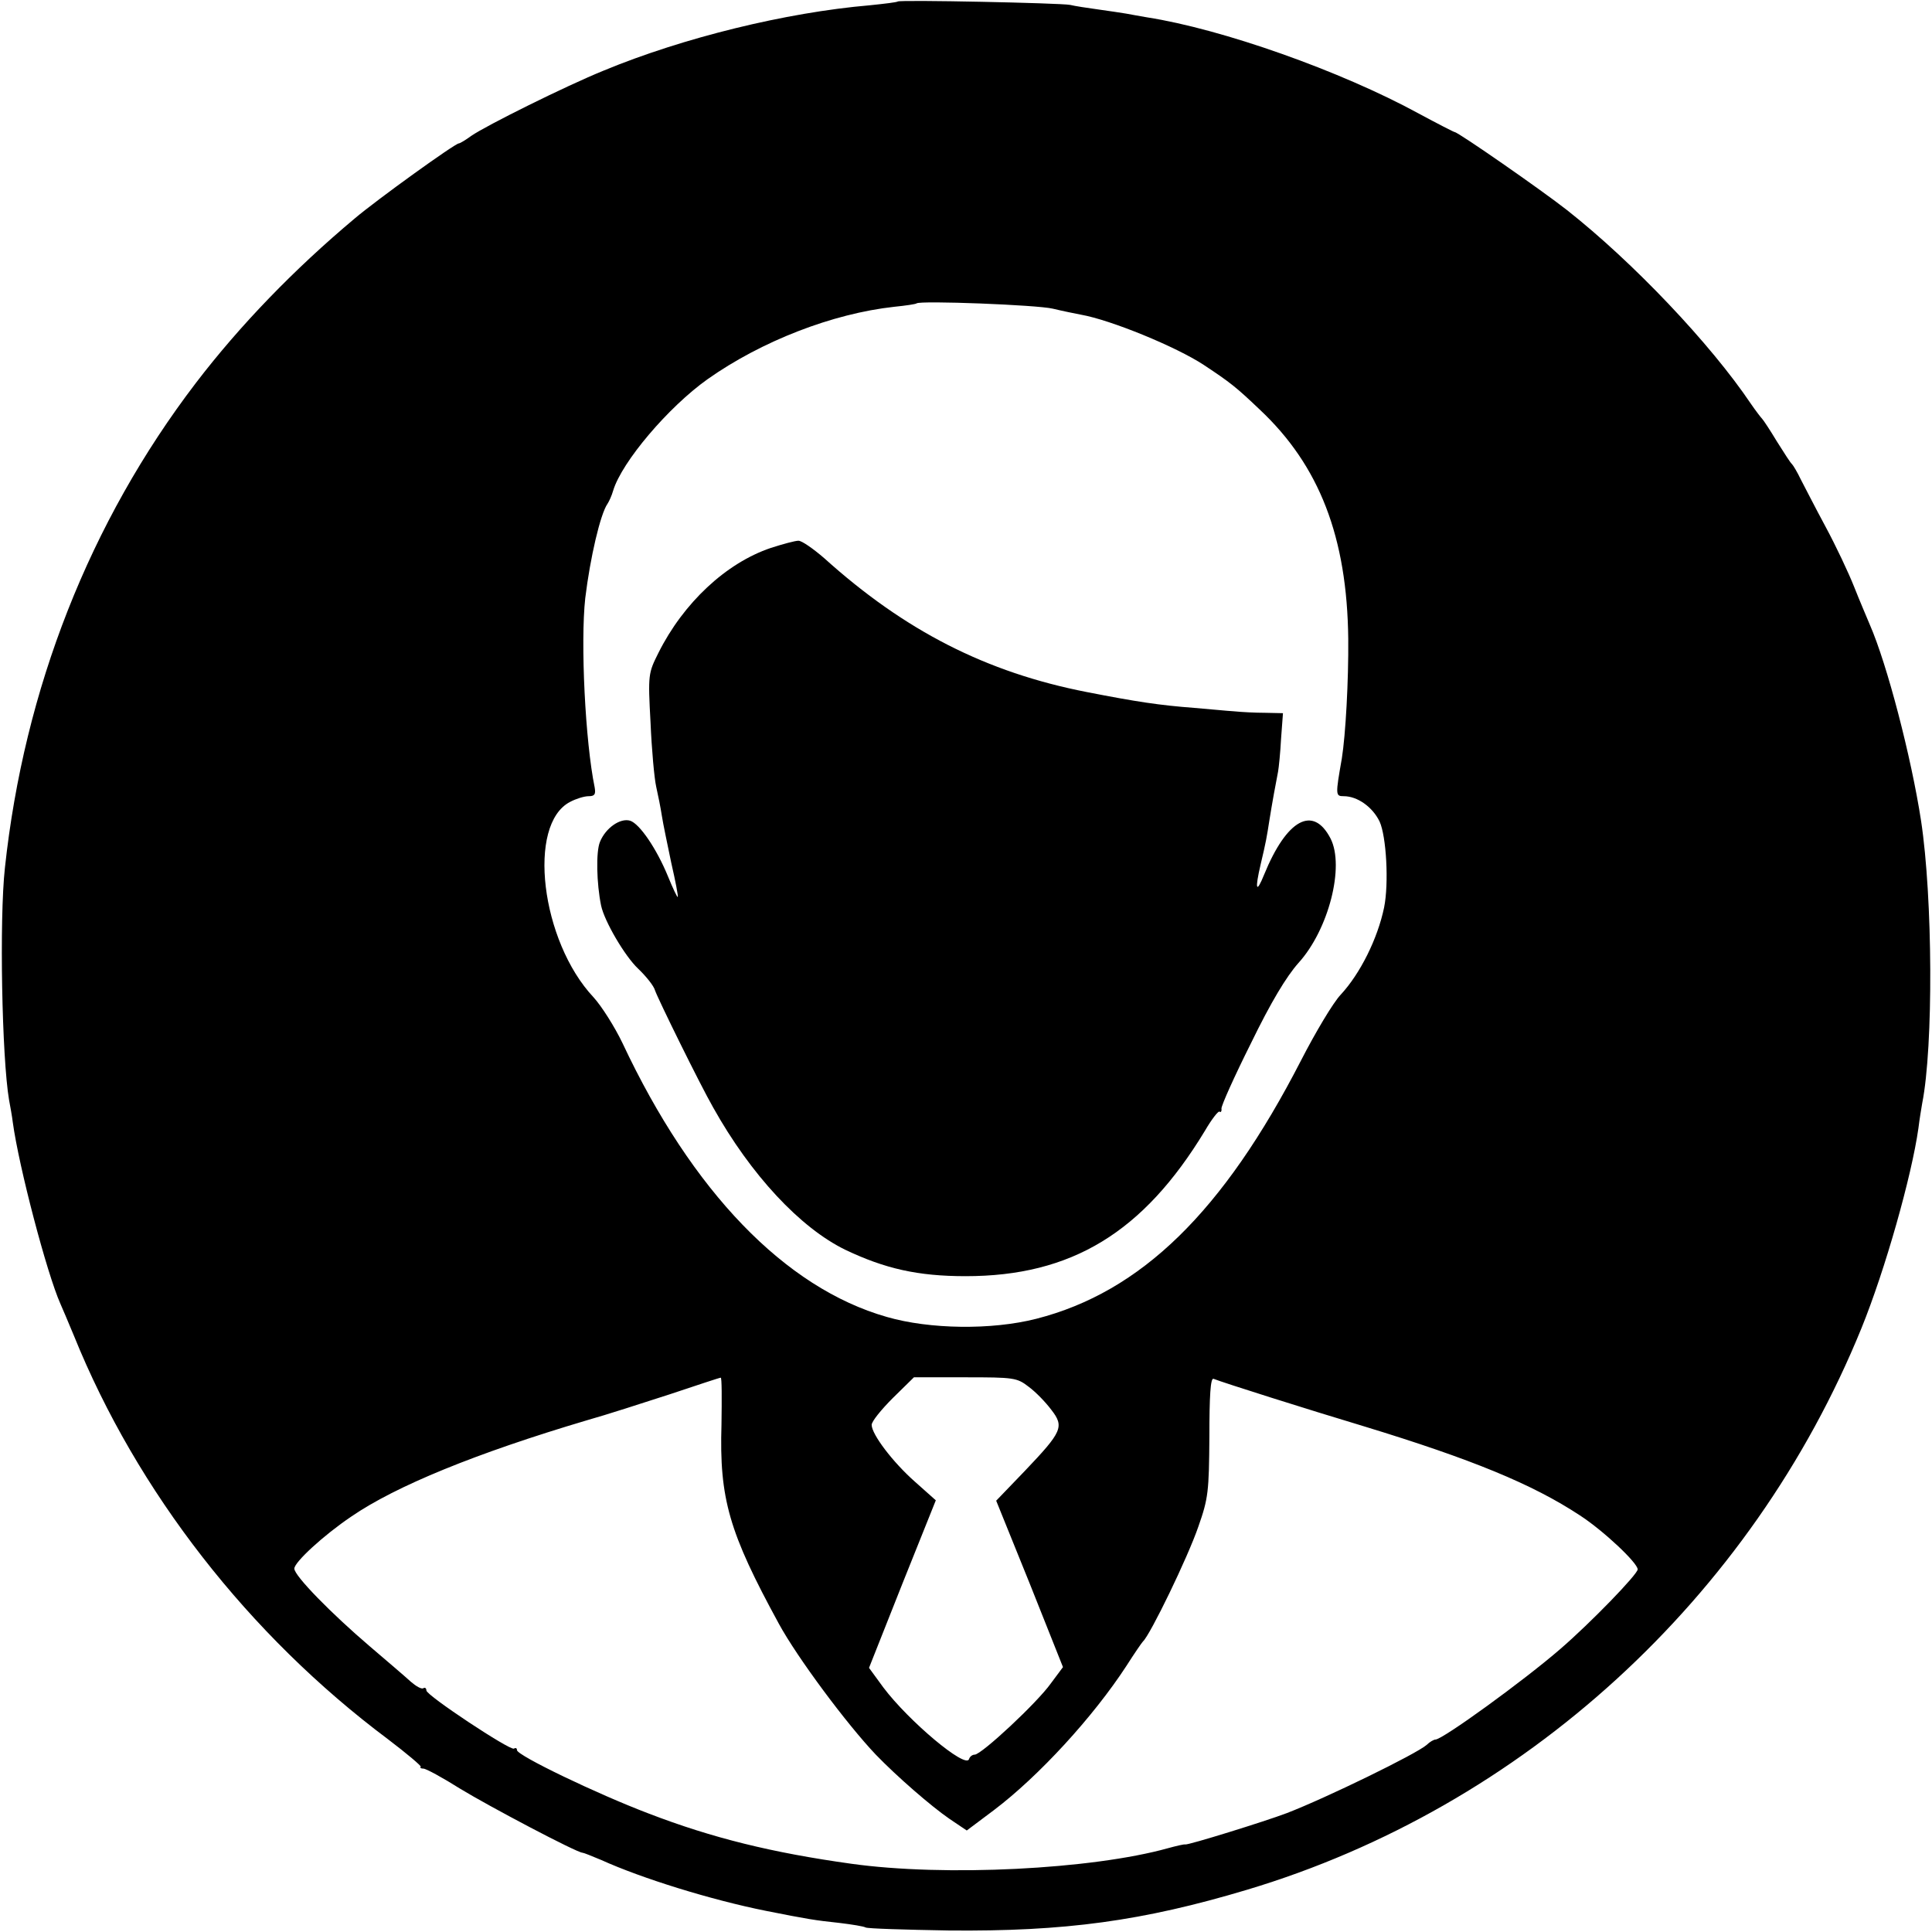
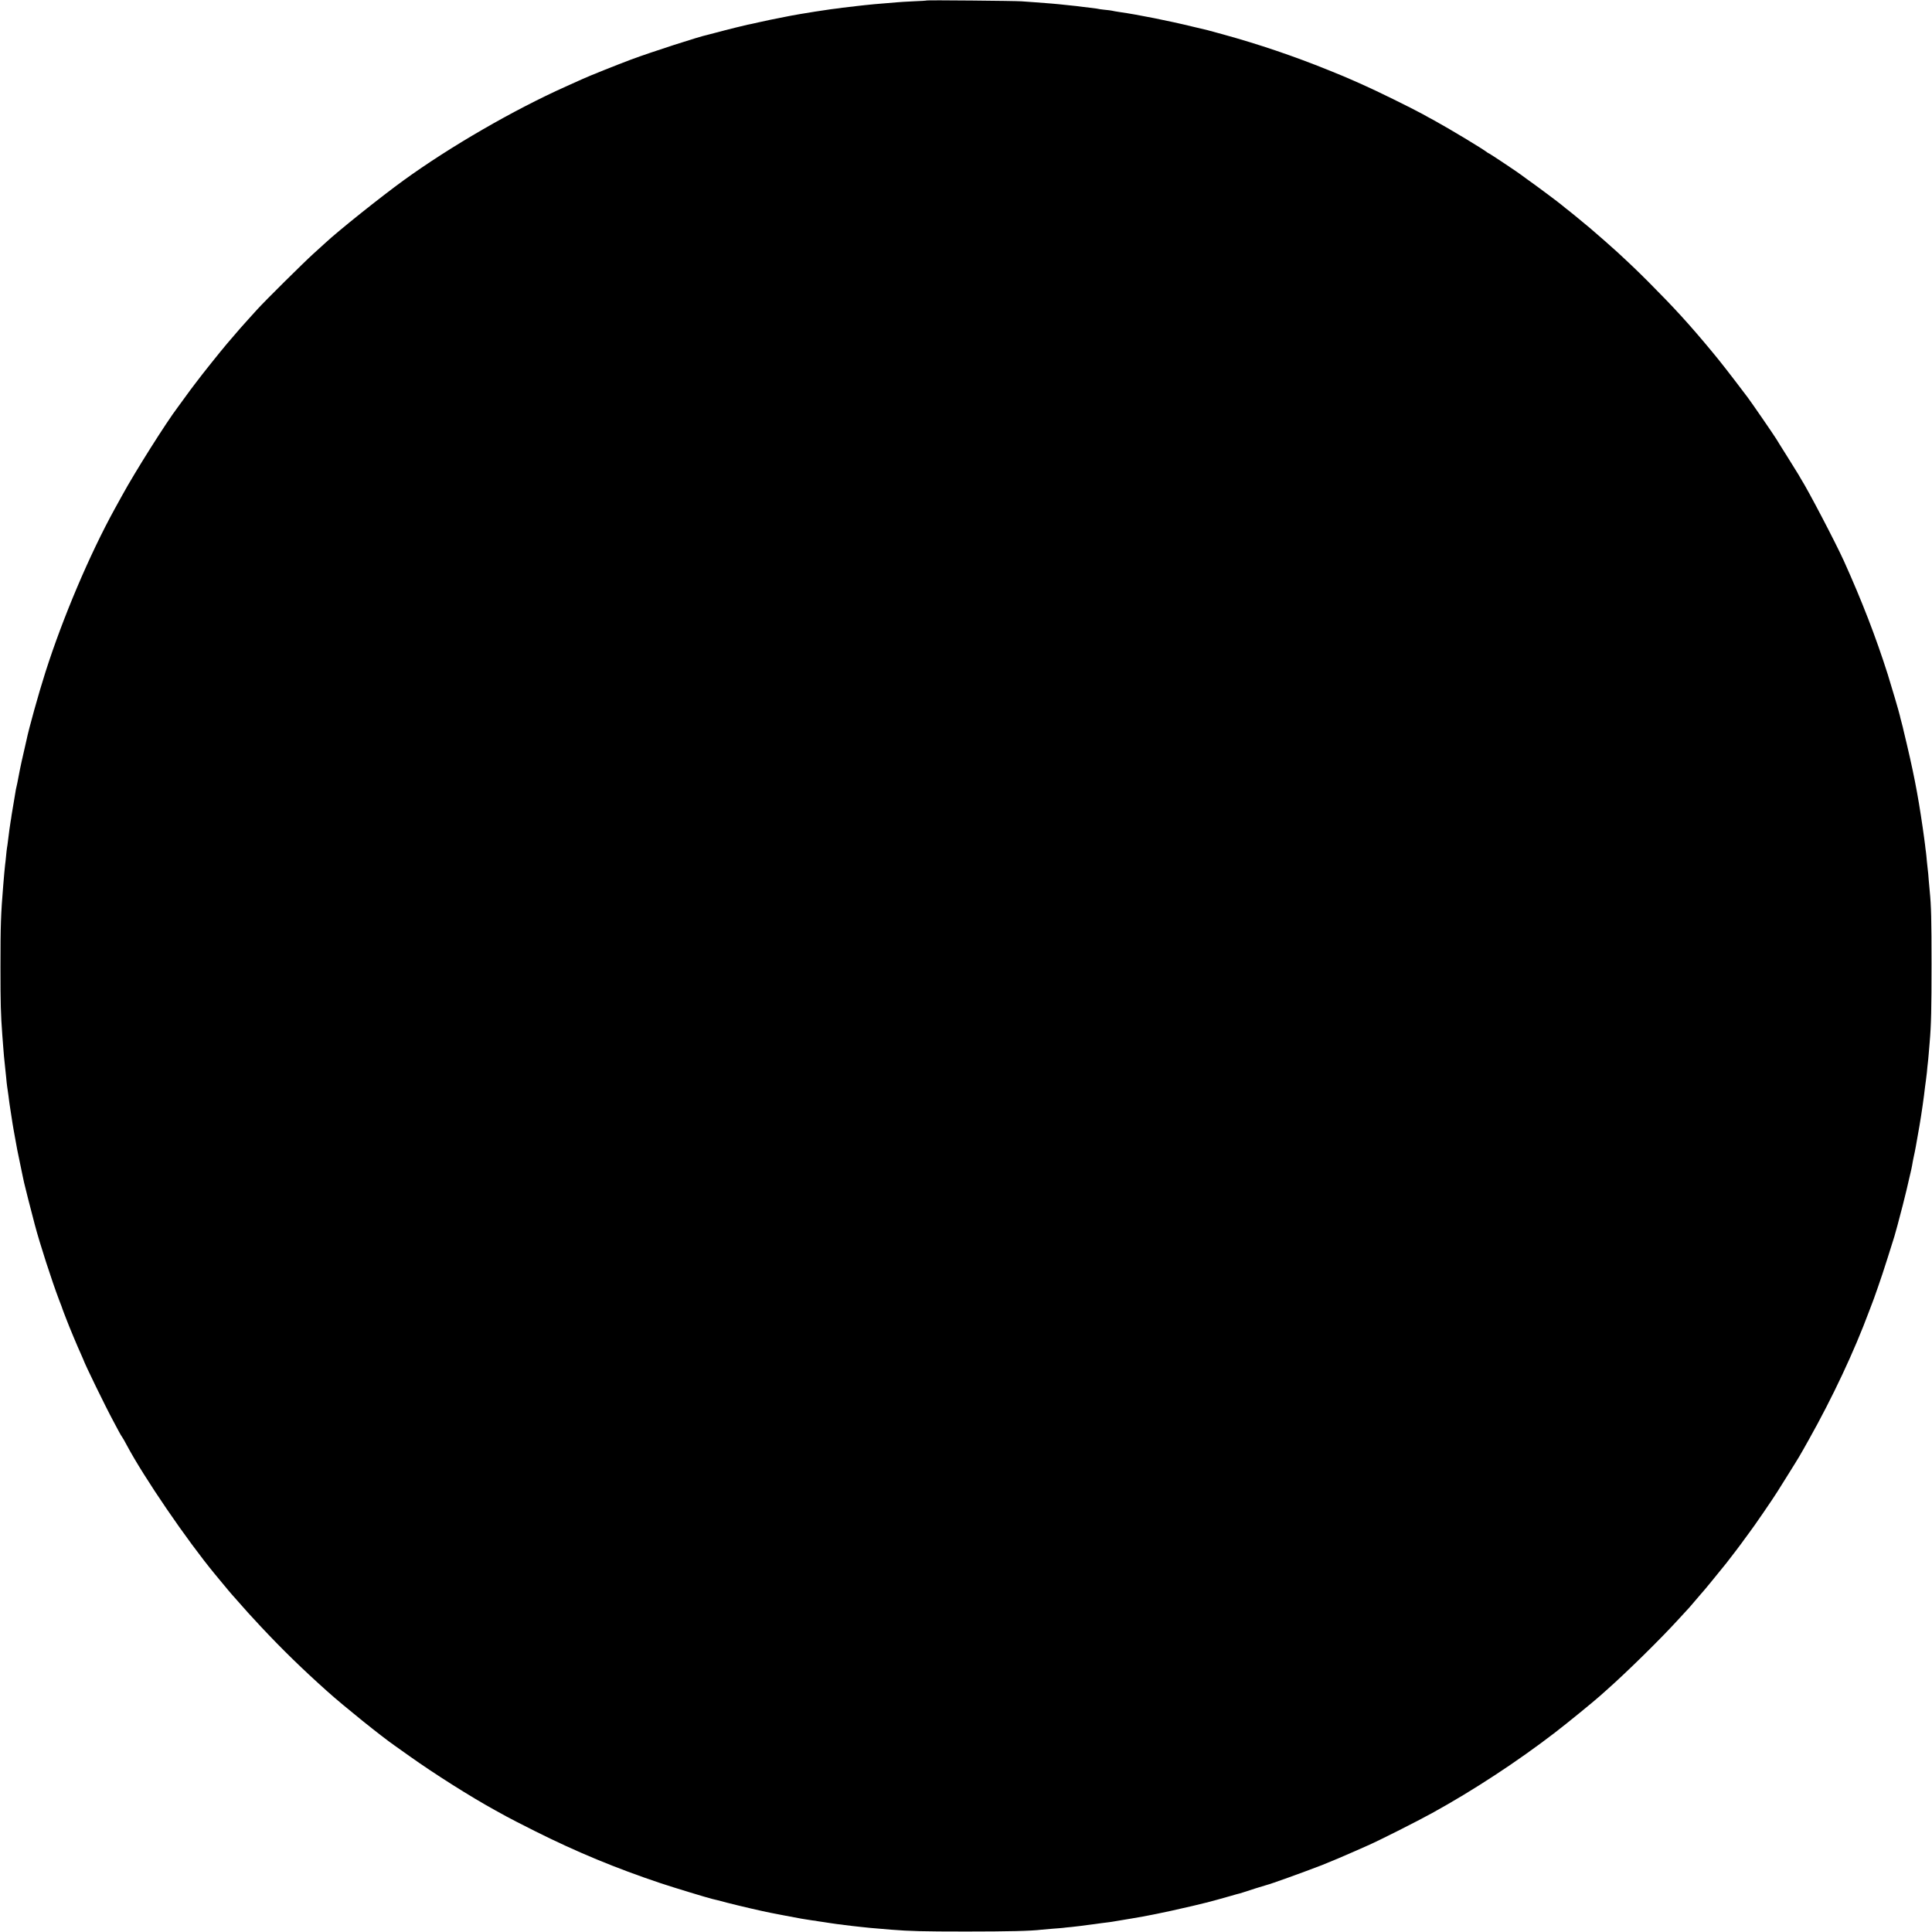
- <svg xmlns="http://www.w3.org/2000/svg" version="1.0" width="512pt" height="512pt" viewBox="0 0 512 512" preserveAspectRatio="xMidYMid meet">
-   <g transform="translate(0,512) scale(0.1,-0.1)" fill="#000000" stroke="none">
-     <path d="M2379 5116 c-2 -2 -35 -6 -74 -10 -222 -19 -495 -86 -705 -173 -101 -41 -312 -146 -351 -173 -15 -11 -30 -20 -33 -20 -10 0 -217 -149 -276 -199 -161 -135 -304 -283 -421 -436 -281 -368 -455 -810 -506 -1285 -15 -136 -8 -503 11 -615 3 -16 8 -43 10 -60 16 -117 90 -399 126 -480 5 -11 21 -49 36 -85 167 -413 463 -793 832 -1069 50 -38 89 -71 87 -73 -3 -3 1 -5 7 -5 7 0 51 -24 97 -53 77 -47 310 -170 325 -170 3 0 25 -9 49 -19 108 -49 292 -106 437 -135 111 -22 129 -25 195 -32 33 -4 64 -9 69 -12 5 -3 104 -6 220 -8 308 -3 514 25 791 108 731 219 1337 773 1628 1488 63 155 133 403 151 530 3 25 8 54 10 66 30 151 28 545 -3 749 -26 169 -90 415 -136 520 -7 17 -26 61 -41 99 -15 38 -49 110 -76 160 -27 50 -56 107 -66 126 -9 19 -20 37 -23 40 -4 3 -21 30 -40 60 -18 30 -36 57 -39 60 -3 3 -17 21 -30 40 -107 159 -312 375 -487 513 -66 52 -289 207 -298 207 -2 0 -45 22 -95 49 -207 113 -521 224 -720 255 -19 3 -44 8 -56 10 -12 2 -45 7 -74 11 -29 4 -62 9 -74 12 -24 5 -452 14 -457 9z m411 -814 c25 -6 59 -13 75 -16 79 -14 252 -85 325 -133 71 -47 86 -59 148 -118 159 -149 232 -339 235 -608 1 -111 -7 -254 -17 -317 -17 -97 -17 -100 5 -100 36 0 76 -28 95 -67 18 -39 25 -164 12 -228 -17 -82 -63 -175 -115 -231 -20 -21 -67 -100 -105 -174 -206 -401 -424 -614 -702 -685 -118 -30 -282 -28 -396 5 -270 77 -516 333 -700 725 -21 44 -56 99 -77 122 -140 149 -177 459 -62 518 15 8 37 15 49 15 16 0 19 5 16 23 -25 121 -38 384 -25 502 13 107 40 223 59 250 4 6 11 21 15 35 23 76 146 221 250 295 143 101 331 174 495 192 30 3 57 7 59 9 9 8 320 -4 361 -14z m-878 -2957 c-6 -197 20 -286 152 -528 49 -90 180 -266 257 -347 57 -59 147 -137 195 -170 l46 -31 72 54 c119 90 263 247 351 382 21 33 41 62 44 65 19 17 119 223 147 305 26 74 28 92 29 238 0 109 3 156 11 153 28 -11 246 -80 399 -126 285 -87 446 -153 572 -236 63 -41 153 -126 153 -143 0 -13 -125 -142 -205 -211 -97 -84 -312 -240 -331 -240 -4 0 -15 -6 -23 -14 -27 -24 -267 -141 -371 -181 -58 -22 -261 -85 -269 -83 -3 1 -24 -4 -46 -10 -201 -56 -591 -76 -840 -41 -208 29 -367 68 -536 133 -137 52 -349 154 -349 168 0 5 -3 7 -8 4 -10 -6 -232 141 -232 154 0 6 -4 9 -8 6 -5 -3 -19 5 -33 17 -13 12 -62 54 -109 94 -102 87 -200 187 -200 206 0 17 77 88 151 138 118 81 331 168 624 255 50 14 149 46 220 69 72 24 132 44 135 44 3 1 3 -55 2 -124z m814 100 c19 -14 45 -41 60 -61 35 -45 29 -58 -70 -162 l-76 -79 89 -220 88 -221 -32 -43 c-36 -51 -184 -189 -202 -189 -6 0 -13 -5 -15 -12 -9 -26 -160 101 -227 190 l-38 52 88 222 89 222 -55 49 c-59 52 -115 126 -115 151 0 9 25 40 56 71 l56 55 136 0 c129 0 137 -1 168 -25z" />
-     <path d="M2043 3668 c-119 -40 -232 -146 -298 -278 -27 -54 -28 -57 -21 -185 3 -71 10 -148 15 -170 5 -22 12 -57 15 -77 3 -20 15 -77 25 -125 11 -48 19 -89 17 -90 -1 -2 -13 23 -26 55 -30 73 -75 139 -100 147 -26 8 -65 -19 -80 -56 -11 -26 -9 -111 3 -169 9 -42 63 -134 98 -167 21 -20 42 -46 45 -58 8 -23 119 -249 154 -310 100 -179 231 -319 350 -377 105 -50 192 -70 319 -70 281 0 471 116 634 385 18 31 36 54 39 51 3 -3 6 1 5 8 -1 7 34 85 78 173 53 109 94 177 126 213 80 88 123 256 85 330 -46 89 -116 51 -176 -96 -21 -52 -25 -40 -9 28 14 59 16 71 23 116 7 44 17 99 23 129 2 11 6 50 8 88 l5 67 -47 1 c-27 0 -64 2 -83 4 -19 1 -67 6 -105 9 -92 7 -152 16 -285 42 -266 52 -482 162 -696 355 -29 25 -59 46 -68 46 -9 0 -42 -9 -73 -19z" />
+ <svg xmlns="http://www.w3.org/2000/svg" version="1.0" width="2078pt" height="2078pt" viewBox="0 0 2078 2078" preserveAspectRatio="xMidYMid meet">
+   <g transform="translate(0,2078) scale(0.1,-0.1)" fill="#000000" stroke="none">
+     <path d="M9968 20775 c-1 -2 -66 -6 -143 -9 -77 -4 -158 -8 -180 -11 -22 -2 -76 -7 -120 -10 -44 -3 -98 -8 -120 -10 -22 -2 -67 -7 -100 -10 -33 -3 -73 -8 -90 -10 -16 -3 -55 -7 -85 -10 -30 -3 -64 -7 -75 -9 -11 -2 -45 -7 -75 -10 -30 -4 -66 -8 -80 -11 -46 -7 -105 -16 -134 -20 -58 -8 -272 -45 -316 -55 -25 -5 -56 -12 -70 -14 -52 -10 -128 -25 -220 -46 -52 -12 -106 -24 -120 -26 -14 -3 -70 -16 -125 -30 -55 -14 -107 -27 -115 -29 -8 -2 -51 -13 -95 -25 -44 -12 -87 -23 -96 -25 -88 -18 -596 -182 -820 -265 -157 -59 -450 -176 -524 -210 -22 -10 -103 -46 -180 -81 -558 -250 -1244 -646 -1743 -1008 -243 -176 -704 -544 -842 -673 -14 -12 -73 -66 -130 -118 -102 -92 -525 -511 -605 -600 -23 -25 -65 -72 -95 -105 -55 -60 -98 -109 -227 -260 -73 -86 -270 -332 -343 -430 -25 -33 -49 -64 -53 -70 -4 -5 -32 -44 -62 -85 -29 -41 -62 -86 -73 -100 -125 -165 -458 -692 -599 -950 -17 -30 -53 -95 -80 -145 -269 -489 -556 -1165 -743 -1750 -75 -234 -182 -620 -205 -735 -2 -8 -17 -73 -33 -145 -27 -115 -51 -234 -66 -318 -3 -15 -7 -35 -10 -45 -3 -9 -7 -33 -10 -52 -3 -19 -12 -73 -20 -120 -8 -47 -17 -103 -21 -125 -3 -23 -7 -52 -10 -65 -5 -26 -22 -150 -30 -220 -3 -25 -7 -56 -10 -70 -2 -14 -7 -54 -10 -90 -3 -36 -8 -76 -10 -90 -2 -14 -6 -54 -9 -90 -3 -36 -8 -94 -11 -130 -26 -315 -30 -432 -30 -880 0 -396 3 -506 20 -735 3 -33 7 -91 10 -130 4 -64 10 -120 20 -215 2 -19 7 -66 11 -105 3 -38 8 -81 10 -95 2 -14 9 -61 15 -105 5 -44 12 -91 14 -105 2 -14 7 -43 10 -65 4 -22 8 -51 10 -65 3 -14 7 -43 10 -65 3 -22 8 -51 11 -65 2 -14 6 -36 9 -50 6 -33 26 -138 31 -170 4 -23 45 -221 58 -280 3 -14 10 -45 15 -70 9 -40 73 -294 116 -455 53 -201 182 -600 261 -808 20 -51 37 -96 38 -102 2 -5 7 -21 13 -35 6 -14 19 -50 31 -80 24 -64 119 -292 153 -365 12 -27 23 -52 24 -55 17 -53 242 -514 326 -669 16 -29 41 -77 56 -105 15 -28 32 -58 39 -66 6 -8 27 -45 46 -81 187 -351 644 -1020 951 -1392 20 -23 63 -76 97 -117 34 -41 72 -87 85 -101 152 -173 206 -233 314 -348 231 -246 441 -451 715 -696 173 -155 579 -482 722 -581 23 -16 93 -65 155 -110 271 -193 658 -438 929 -587 36 -19 90 -49 120 -66 30 -17 165 -86 300 -154 453 -227 874 -401 1355 -562 144 -48 503 -157 558 -170 12 -2 83 -20 157 -40 119 -31 399 -96 470 -109 14 -2 84 -16 155 -30 144 -28 230 -43 290 -51 22 -2 49 -6 60 -9 11 -2 42 -7 68 -10 27 -4 56 -9 65 -10 10 -2 43 -7 76 -11 32 -3 68 -8 80 -10 11 -2 48 -6 81 -10 33 -3 74 -8 90 -10 38 -5 129 -14 330 -30 198 -16 342 -20 805 -20 454 0 704 6 813 20 16 2 67 6 115 10 48 3 98 8 112 9 14 2 57 7 95 10 39 4 81 9 95 11 14 2 48 7 75 10 55 7 90 11 150 20 22 3 58 8 80 10 22 3 51 7 65 10 14 3 41 7 60 10 19 3 46 7 60 10 14 3 41 7 60 10 50 8 201 35 225 41 11 3 34 7 50 10 50 9 253 54 385 85 69 17 132 32 140 34 45 11 186 49 260 71 47 14 94 27 105 29 11 3 31 9 45 14 26 10 228 73 245 77 40 9 374 129 595 214 74 29 280 116 350 148 36 16 99 44 140 62 114 49 526 257 695 350 443 244 914 553 1320 865 134 103 418 335 486 396 14 13 43 39 65 58 215 189 590 558 779 766 60 66 112 122 115 125 3 3 30 34 60 70 30 36 60 70 65 76 28 30 140 166 272 330 40 50 173 225 193 255 8 12 31 43 50 68 49 63 262 374 307 447 7 10 56 89 109 174 138 221 120 191 229 385 255 454 488 950 648 1380 14 39 32 84 38 100 7 17 13 35 15 40 2 6 21 62 44 125 23 63 68 201 101 305 33 105 66 210 74 235 12 37 45 162 90 335 19 73 66 267 71 295 3 14 9 41 14 60 5 19 12 53 16 75 3 22 12 67 19 100 12 51 26 128 60 325 21 121 50 323 60 419 3 25 7 55 9 66 2 11 7 52 11 90 3 39 8 84 10 100 2 17 7 64 10 105 3 41 8 95 10 120 16 181 20 363 20 840 0 476 -4 631 -19 780 -2 19 -7 74 -11 122 -3 48 -8 98 -10 110 -2 13 -6 55 -10 93 -3 39 -8 84 -10 100 -3 17 -7 53 -10 80 -3 28 -15 113 -26 190 -53 364 -98 596 -205 1038 -2 9 -6 25 -8 35 -2 9 -9 37 -16 62 -7 25 -14 52 -15 60 -9 42 -92 322 -132 450 -127 399 -277 787 -470 1215 -90 199 -388 768 -463 885 -5 8 -17 28 -26 45 -9 16 -65 105 -123 198 -58 93 -111 176 -116 186 -35 56 -260 383 -307 446 -195 258 -298 390 -390 500 -239 288 -402 466 -674 739 -118 118 -183 181 -339 325 -44 41 -222 197 -295 259 -88 74 -231 191 -260 212 -18 14 -38 30 -44 36 -17 16 -282 214 -361 269 -38 27 -72 52 -75 55 -10 10 -339 230 -345 230 -3 0 -11 5 -18 10 -40 34 -411 257 -579 349 -32 17 -84 45 -115 63 -122 67 -513 259 -648 318 -22 9 -62 27 -90 40 -93 41 -114 50 -277 116 -374 151 -748 278 -1133 384 -82 23 -157 43 -165 45 -8 2 -80 19 -160 38 -253 62 -594 130 -785 157 -38 6 -77 12 -85 15 -8 2 -44 7 -80 10 -35 4 -67 8 -70 10 -3 1 -34 6 -70 10 -36 4 -74 9 -85 10 -24 4 -112 14 -175 20 -25 2 -67 7 -95 10 -49 5 -77 7 -260 21 -49 3 -112 8 -140 10 -63 5 -1012 14 -1017 9z" />
  </g>
</svg>
